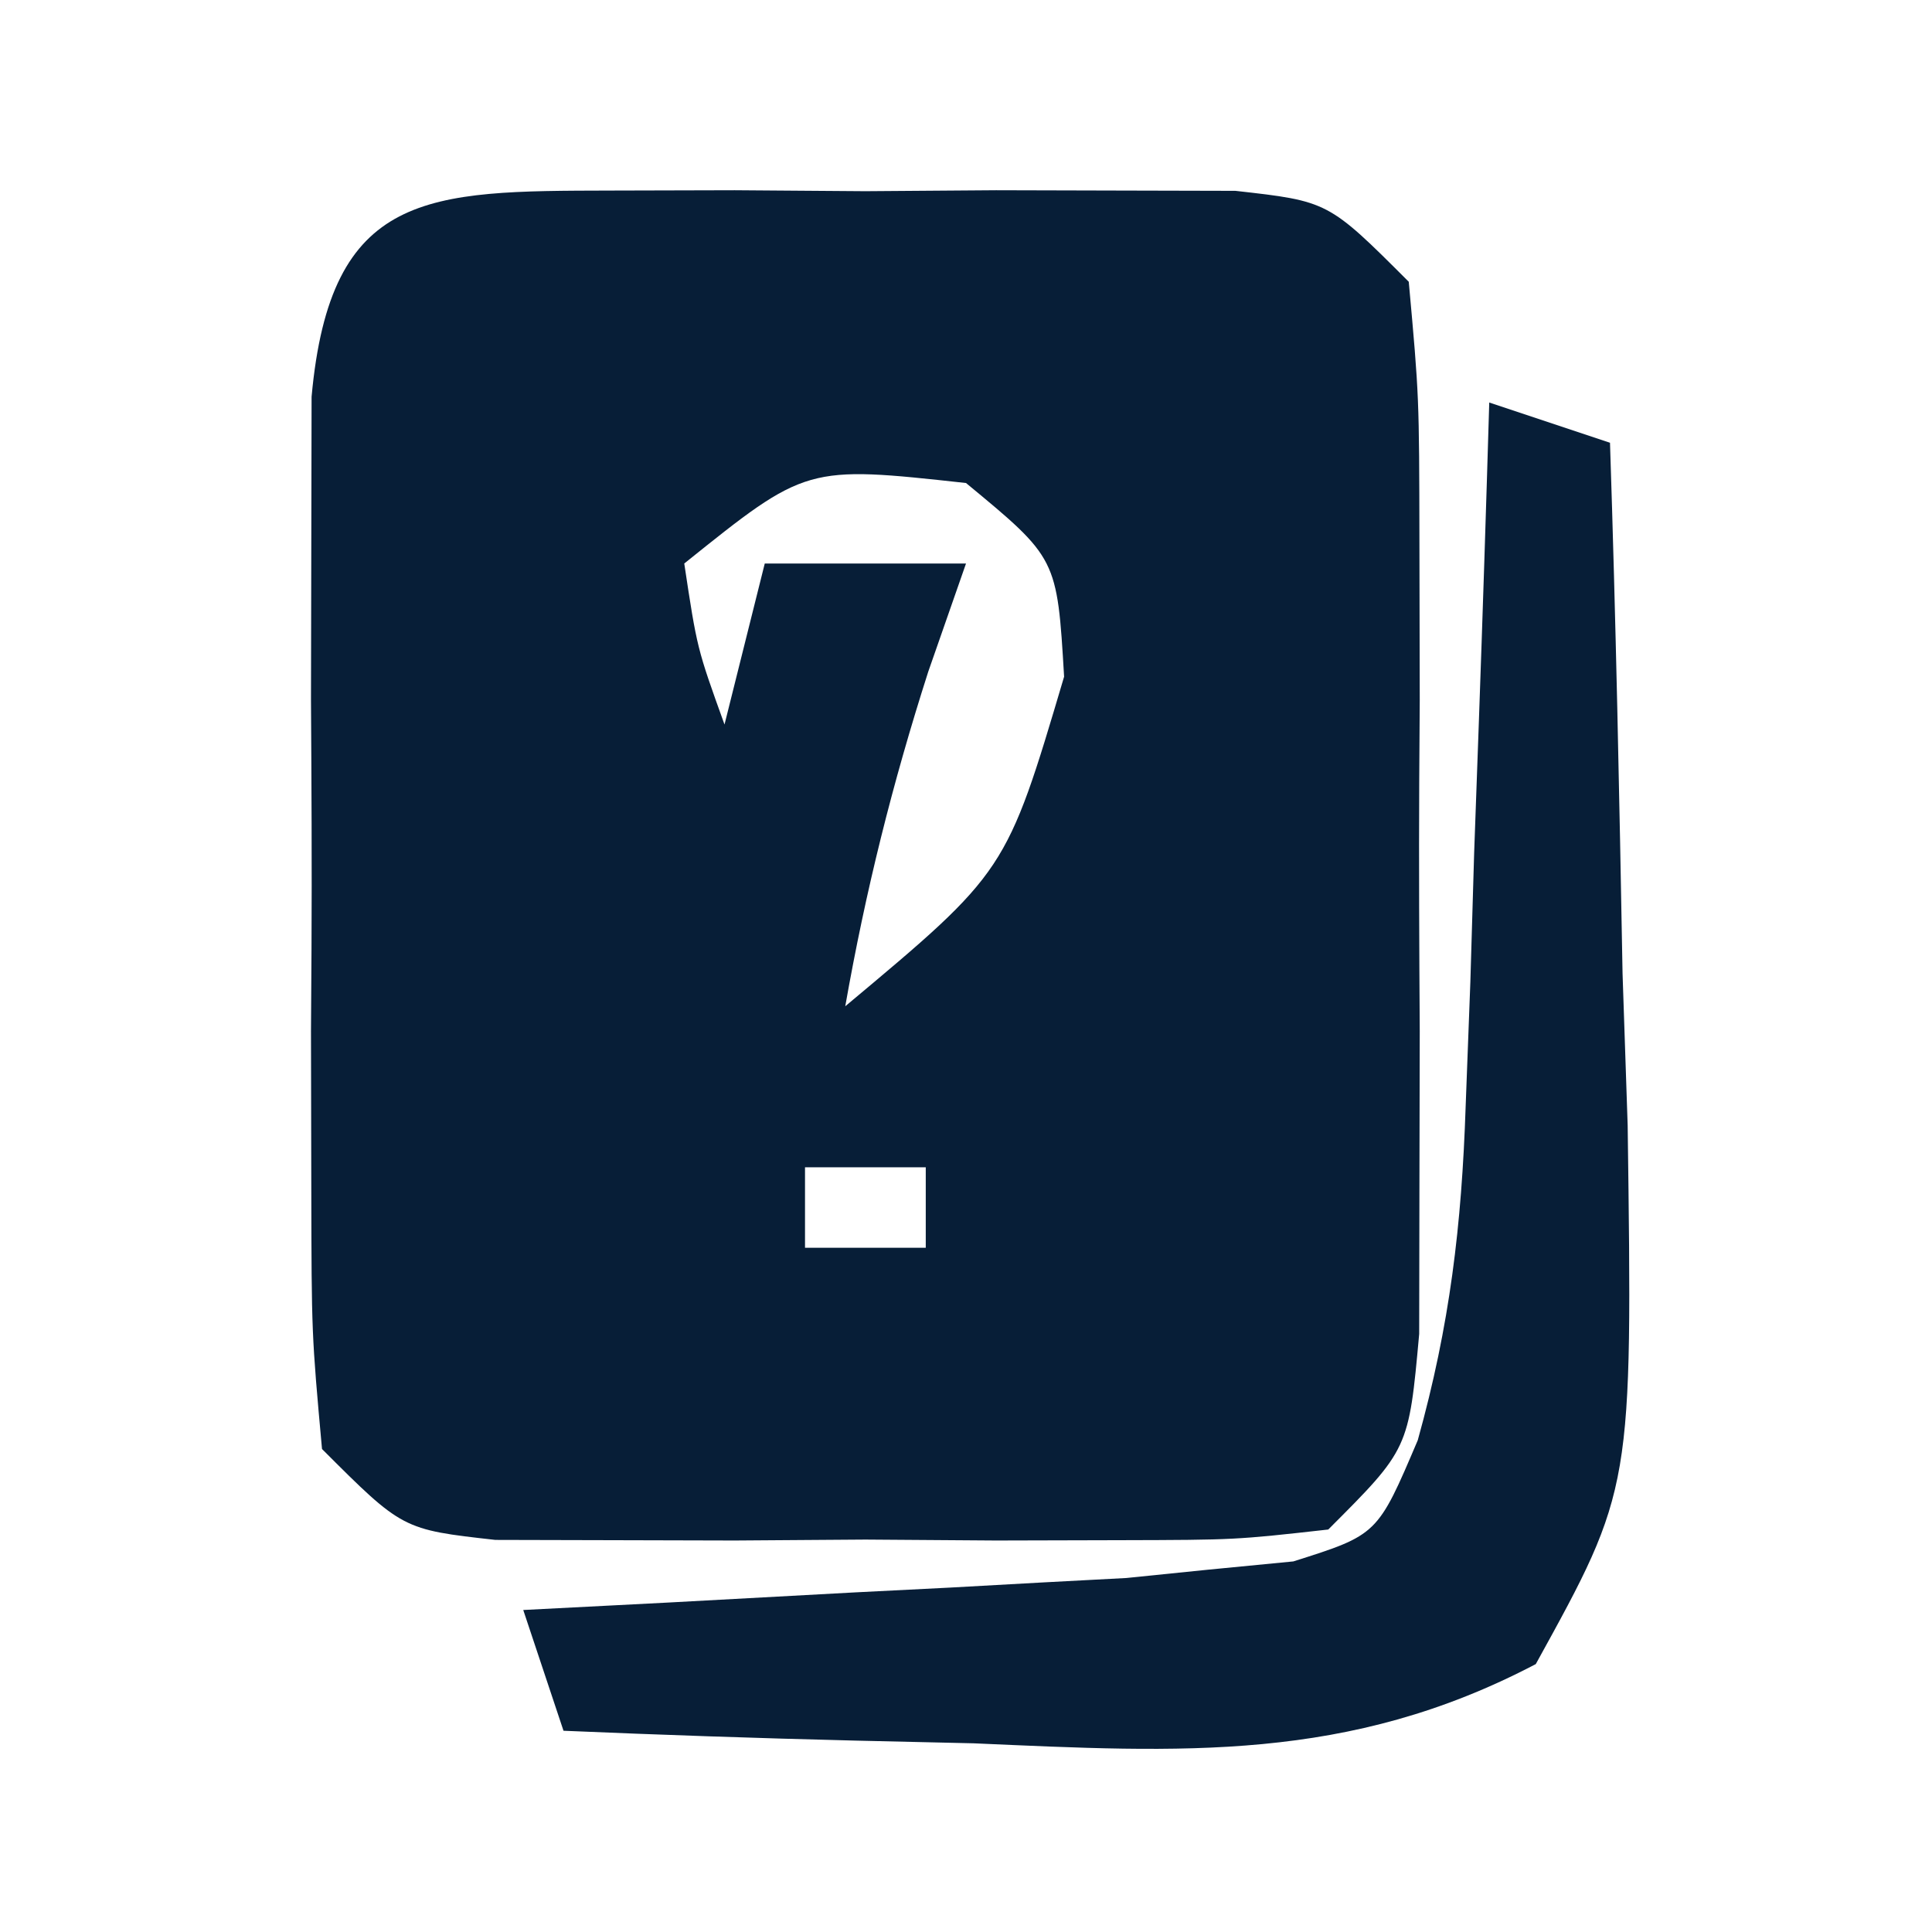
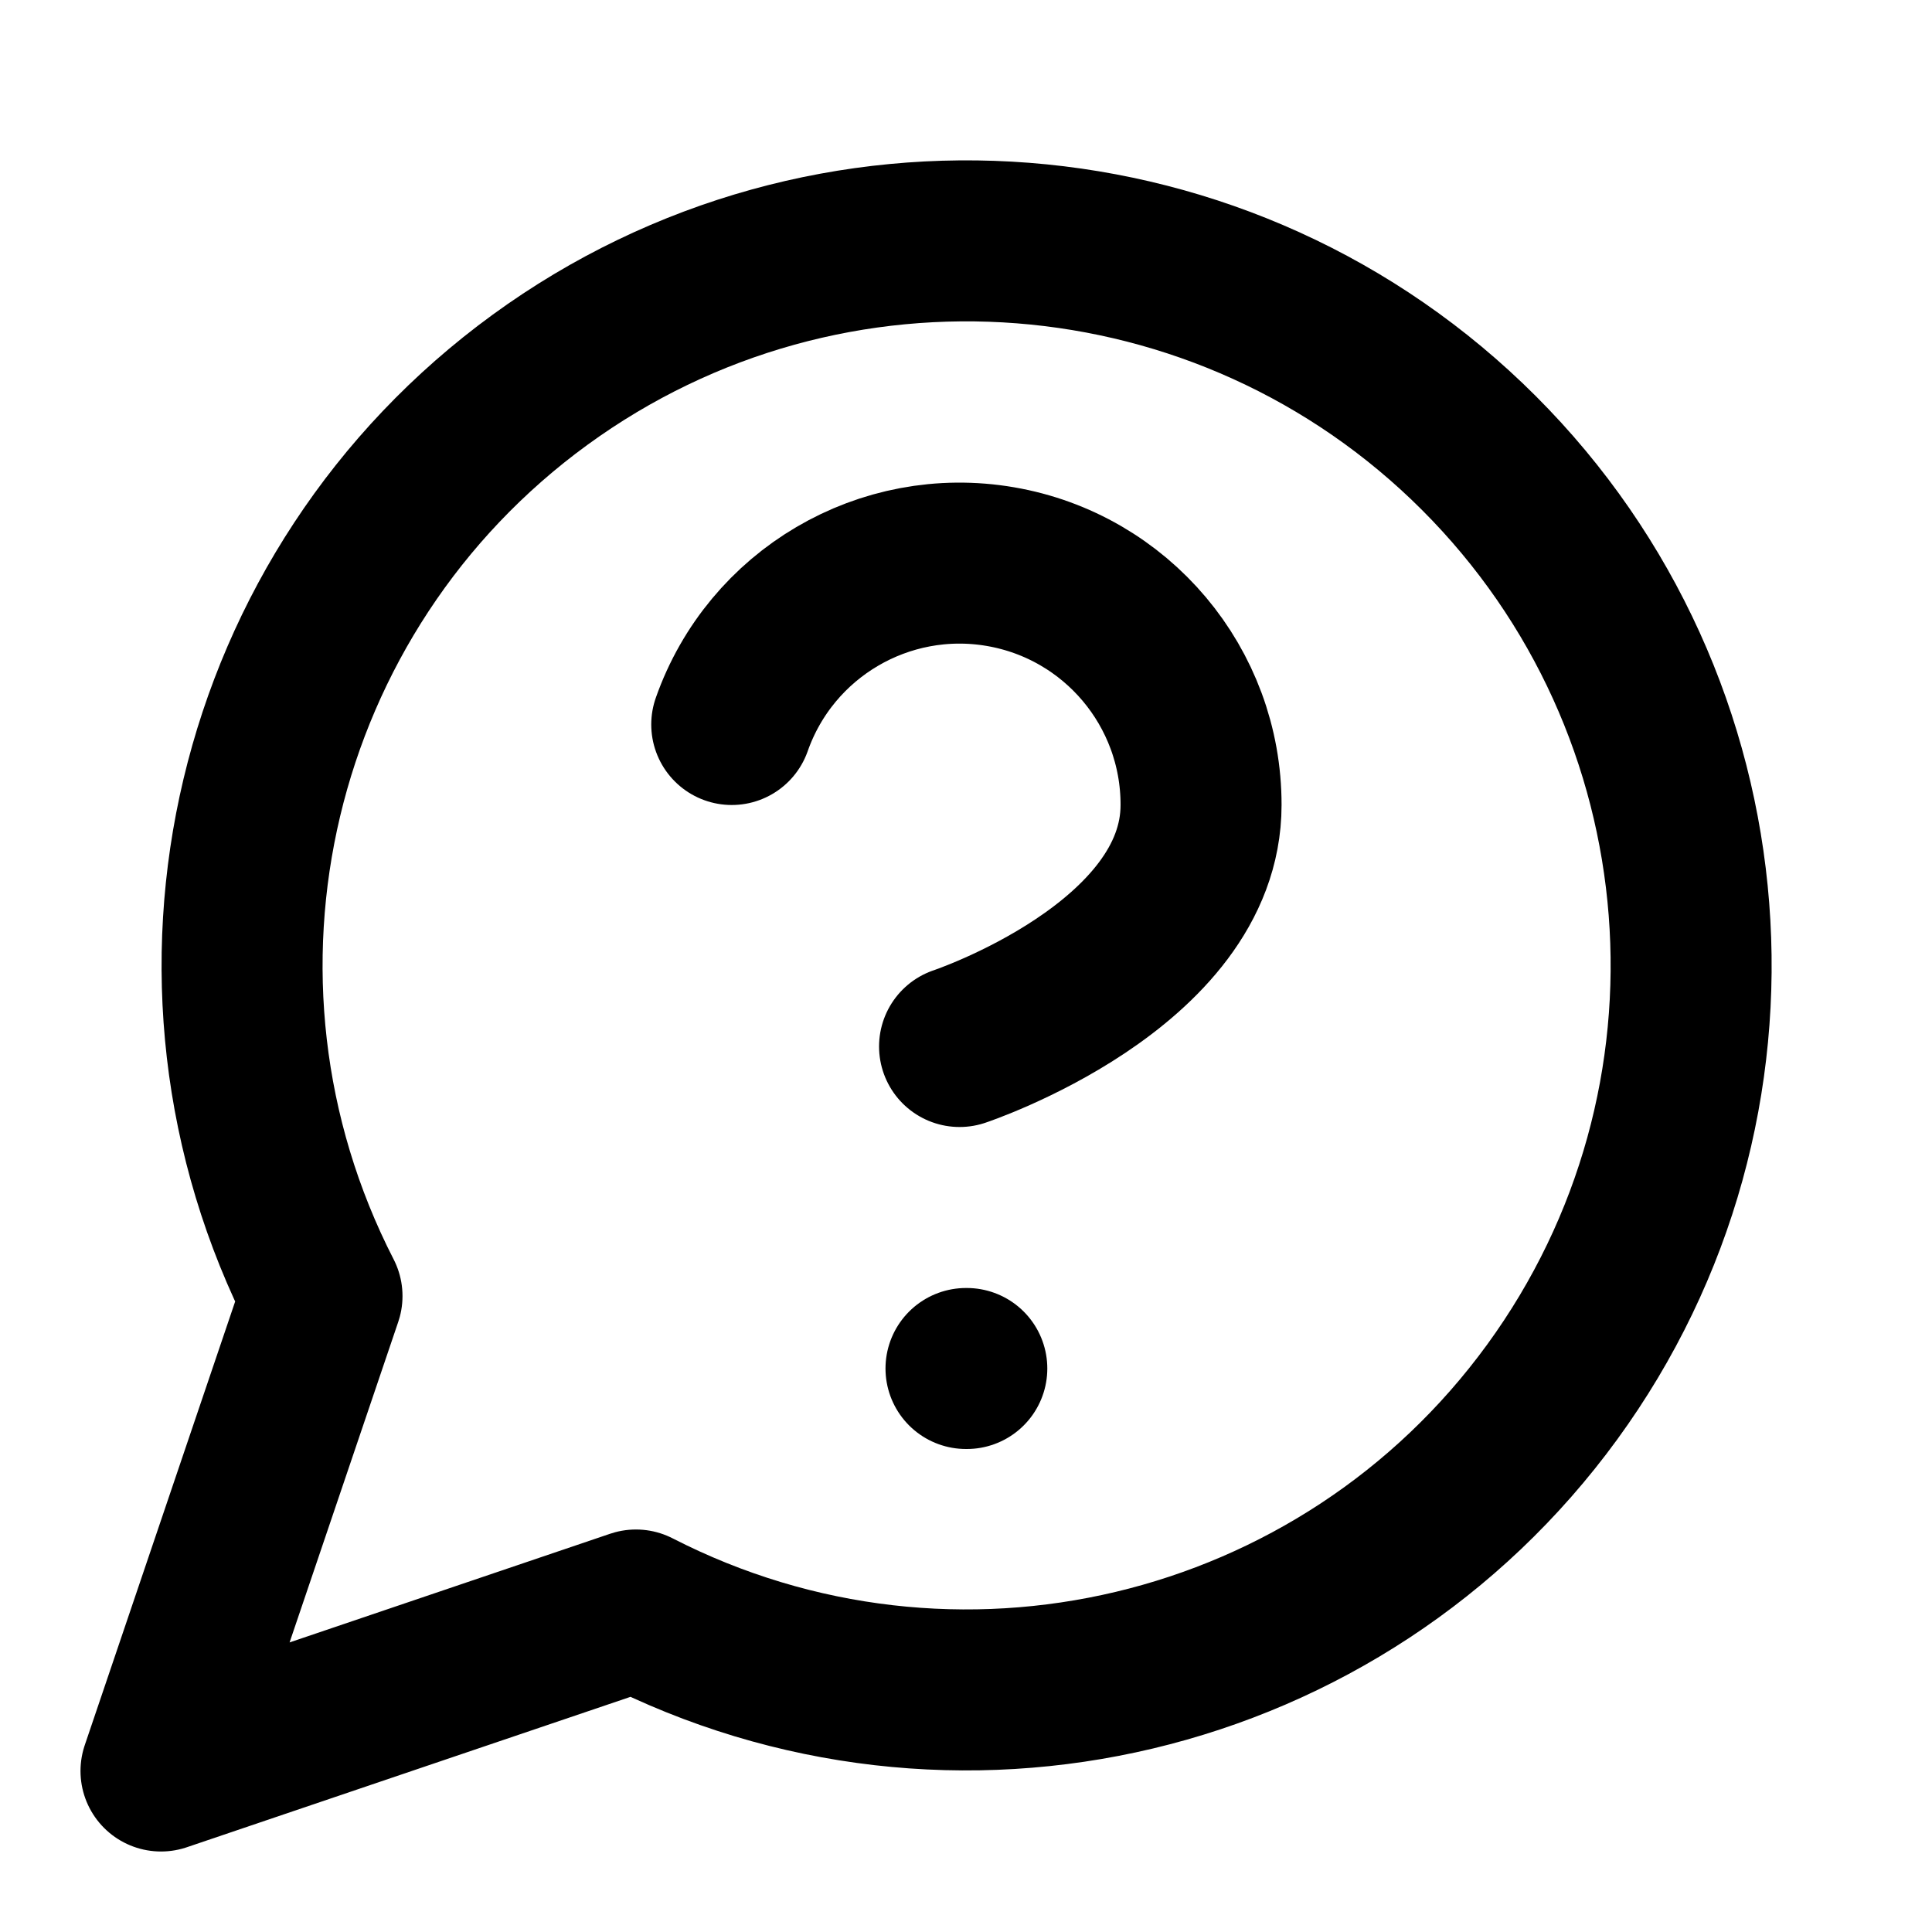
- <svg xmlns="http://www.w3.org/2000/svg" version="1.1" width="48" height="48">
-   <path d="M0 0 C1.533 -0.004 1.533 -0.004 3.098 -0.008 C4.169 -0 5.24 0.008 6.344 0.016 C7.951 0.004 7.951 0.004 9.59 -0.008 C10.612 -0.005 11.634 -0.003 12.688 0 C13.628 0.002 14.568 0.005 15.537 0.007 C17.844 0.266 17.844 0.266 19.844 2.266 C20.103 5.123 20.103 5.123 20.109 8.734 C20.113 10.674 20.113 10.674 20.117 12.652 C20.111 13.664 20.111 13.664 20.104 14.697 C20.094 16.758 20.104 18.818 20.117 20.879 C20.115 22.172 20.112 23.465 20.109 24.797 C20.107 25.989 20.105 27.18 20.103 28.408 C19.844 31.266 19.844 31.266 17.844 33.266 C15.537 33.524 15.537 33.524 12.688 33.531 C11.154 33.535 11.154 33.535 9.59 33.539 C8.519 33.531 7.447 33.524 6.344 33.516 C4.737 33.527 4.737 33.527 3.098 33.539 C2.075 33.536 1.053 33.534 0 33.531 C-0.94 33.529 -1.881 33.527 -2.85 33.524 C-5.156 33.266 -5.156 33.266 -7.156 31.266 C-7.415 28.408 -7.415 28.408 -7.422 24.797 C-7.424 23.504 -7.427 22.211 -7.43 20.879 C-7.425 20.204 -7.421 19.53 -7.417 18.834 C-7.406 16.773 -7.417 14.713 -7.43 12.652 C-7.427 11.359 -7.425 10.066 -7.422 8.734 C-7.42 7.543 -7.417 6.351 -7.415 5.123 C-6.95 -0.007 -4.533 0.011 0 0 Z M1.844 9.266 C2.162 11.374 2.162 11.374 2.844 13.266 C3.174 11.946 3.504 10.626 3.844 9.266 C5.494 9.266 7.144 9.266 8.844 9.266 C8.534 10.152 8.225 11.039 7.906 11.953 C7.015 14.733 6.35 17.397 5.844 20.266 C9.845 16.921 9.845 16.921 11.281 12.078 C11.107 9.135 11.107 9.135 8.844 7.266 C4.876 6.831 4.876 6.831 1.844 9.266 Z M4.844 24.266 C4.844 24.926 4.844 25.586 4.844 26.266 C5.834 26.266 6.824 26.266 7.844 26.266 C7.844 25.606 7.844 24.946 7.844 24.266 C6.854 24.266 5.864 24.266 4.844 24.266 Z " fill="#071E37" transform="translate(15.15625,4.734375)" />
-   <path d="M0 0 C0.99 0.33 1.98 0.66 3 1 C3.145 5.395 3.234 9.79 3.312 14.188 C3.354 15.433 3.396 16.679 3.439 17.963 C3.56 26.984 3.56 26.984 1.156 31.344 C-3.51 33.792 -7.632 33.539 -12.812 33.312 C-13.792 33.29 -14.771 33.267 -15.779 33.244 C-18.188 33.185 -20.593 33.103 -23 33 C-23.33 32.01 -23.66 31.02 -24 30 C-22.819 29.939 -21.638 29.879 -20.422 29.816 C-18.865 29.732 -17.307 29.647 -15.75 29.562 C-14.584 29.504 -14.584 29.504 -13.395 29.443 C-12.64 29.401 -11.886 29.36 -11.109 29.316 C-10.418 29.28 -9.727 29.243 -9.015 29.205 C-8.017 29.104 -8.017 29.104 -7 29 C-6.296 28.932 -5.593 28.863 -4.868 28.793 C-2.775 28.131 -2.775 28.131 -1.776 25.782 C-0.978 22.921 -0.685 20.446 -0.586 17.48 C-0.547 16.459 -0.509 15.437 -0.469 14.385 C-0.438 13.33 -0.407 12.275 -0.375 11.188 C-0.336 10.113 -0.298 9.039 -0.258 7.932 C-0.164 5.288 -0.078 2.644 0 0 Z " fill="#071E37" transform="translate(37,10)" />
+ <svg xmlns="http://www.w3.org/2000/svg" width="24" height="24" viewBox="0 0 24 24" fill="none" stroke="currentColor" stroke-width="2" stroke-linecap="round" stroke-linejoin="round" class="lucide lucide-message-circle-question">
+   <path d="M7.9 20A9 9 0 1 0 4 16.1L2 22Z" />
+   <path d="M9.09 9a3 3 0 0 1 5.83 1c0 2-3 3-3 3" />
+   <path d="M12 17h.01" />
</svg>
